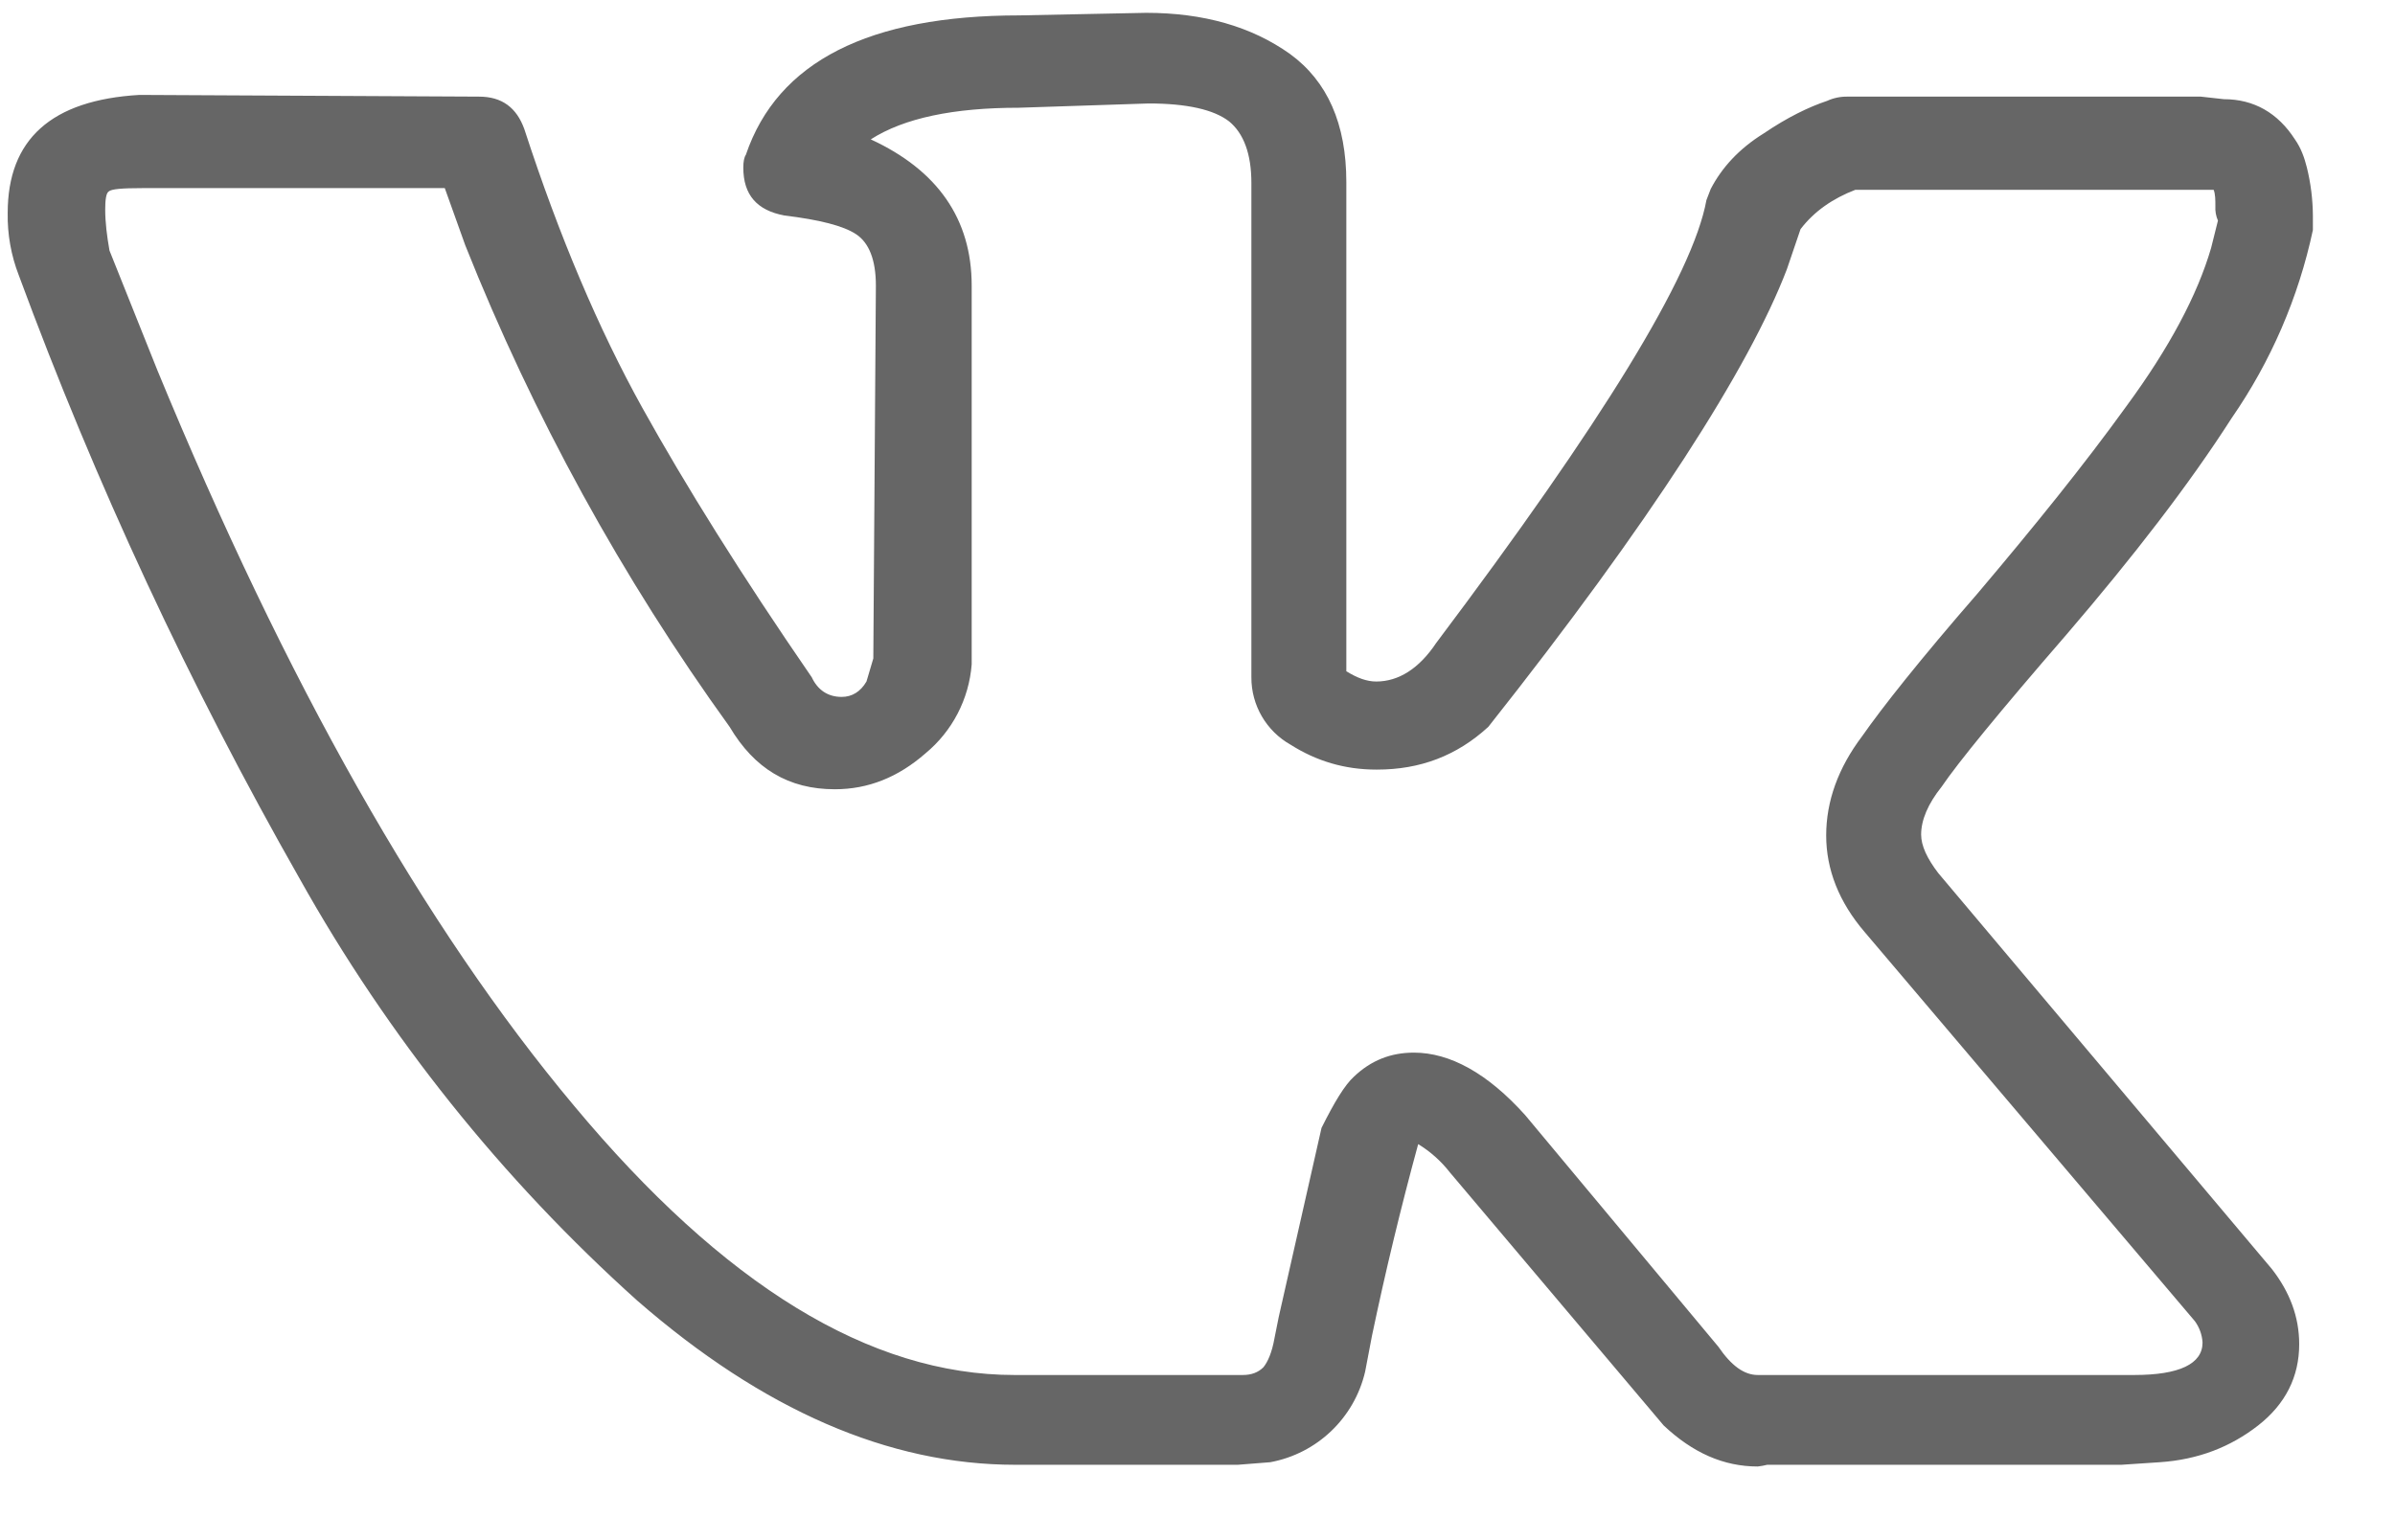
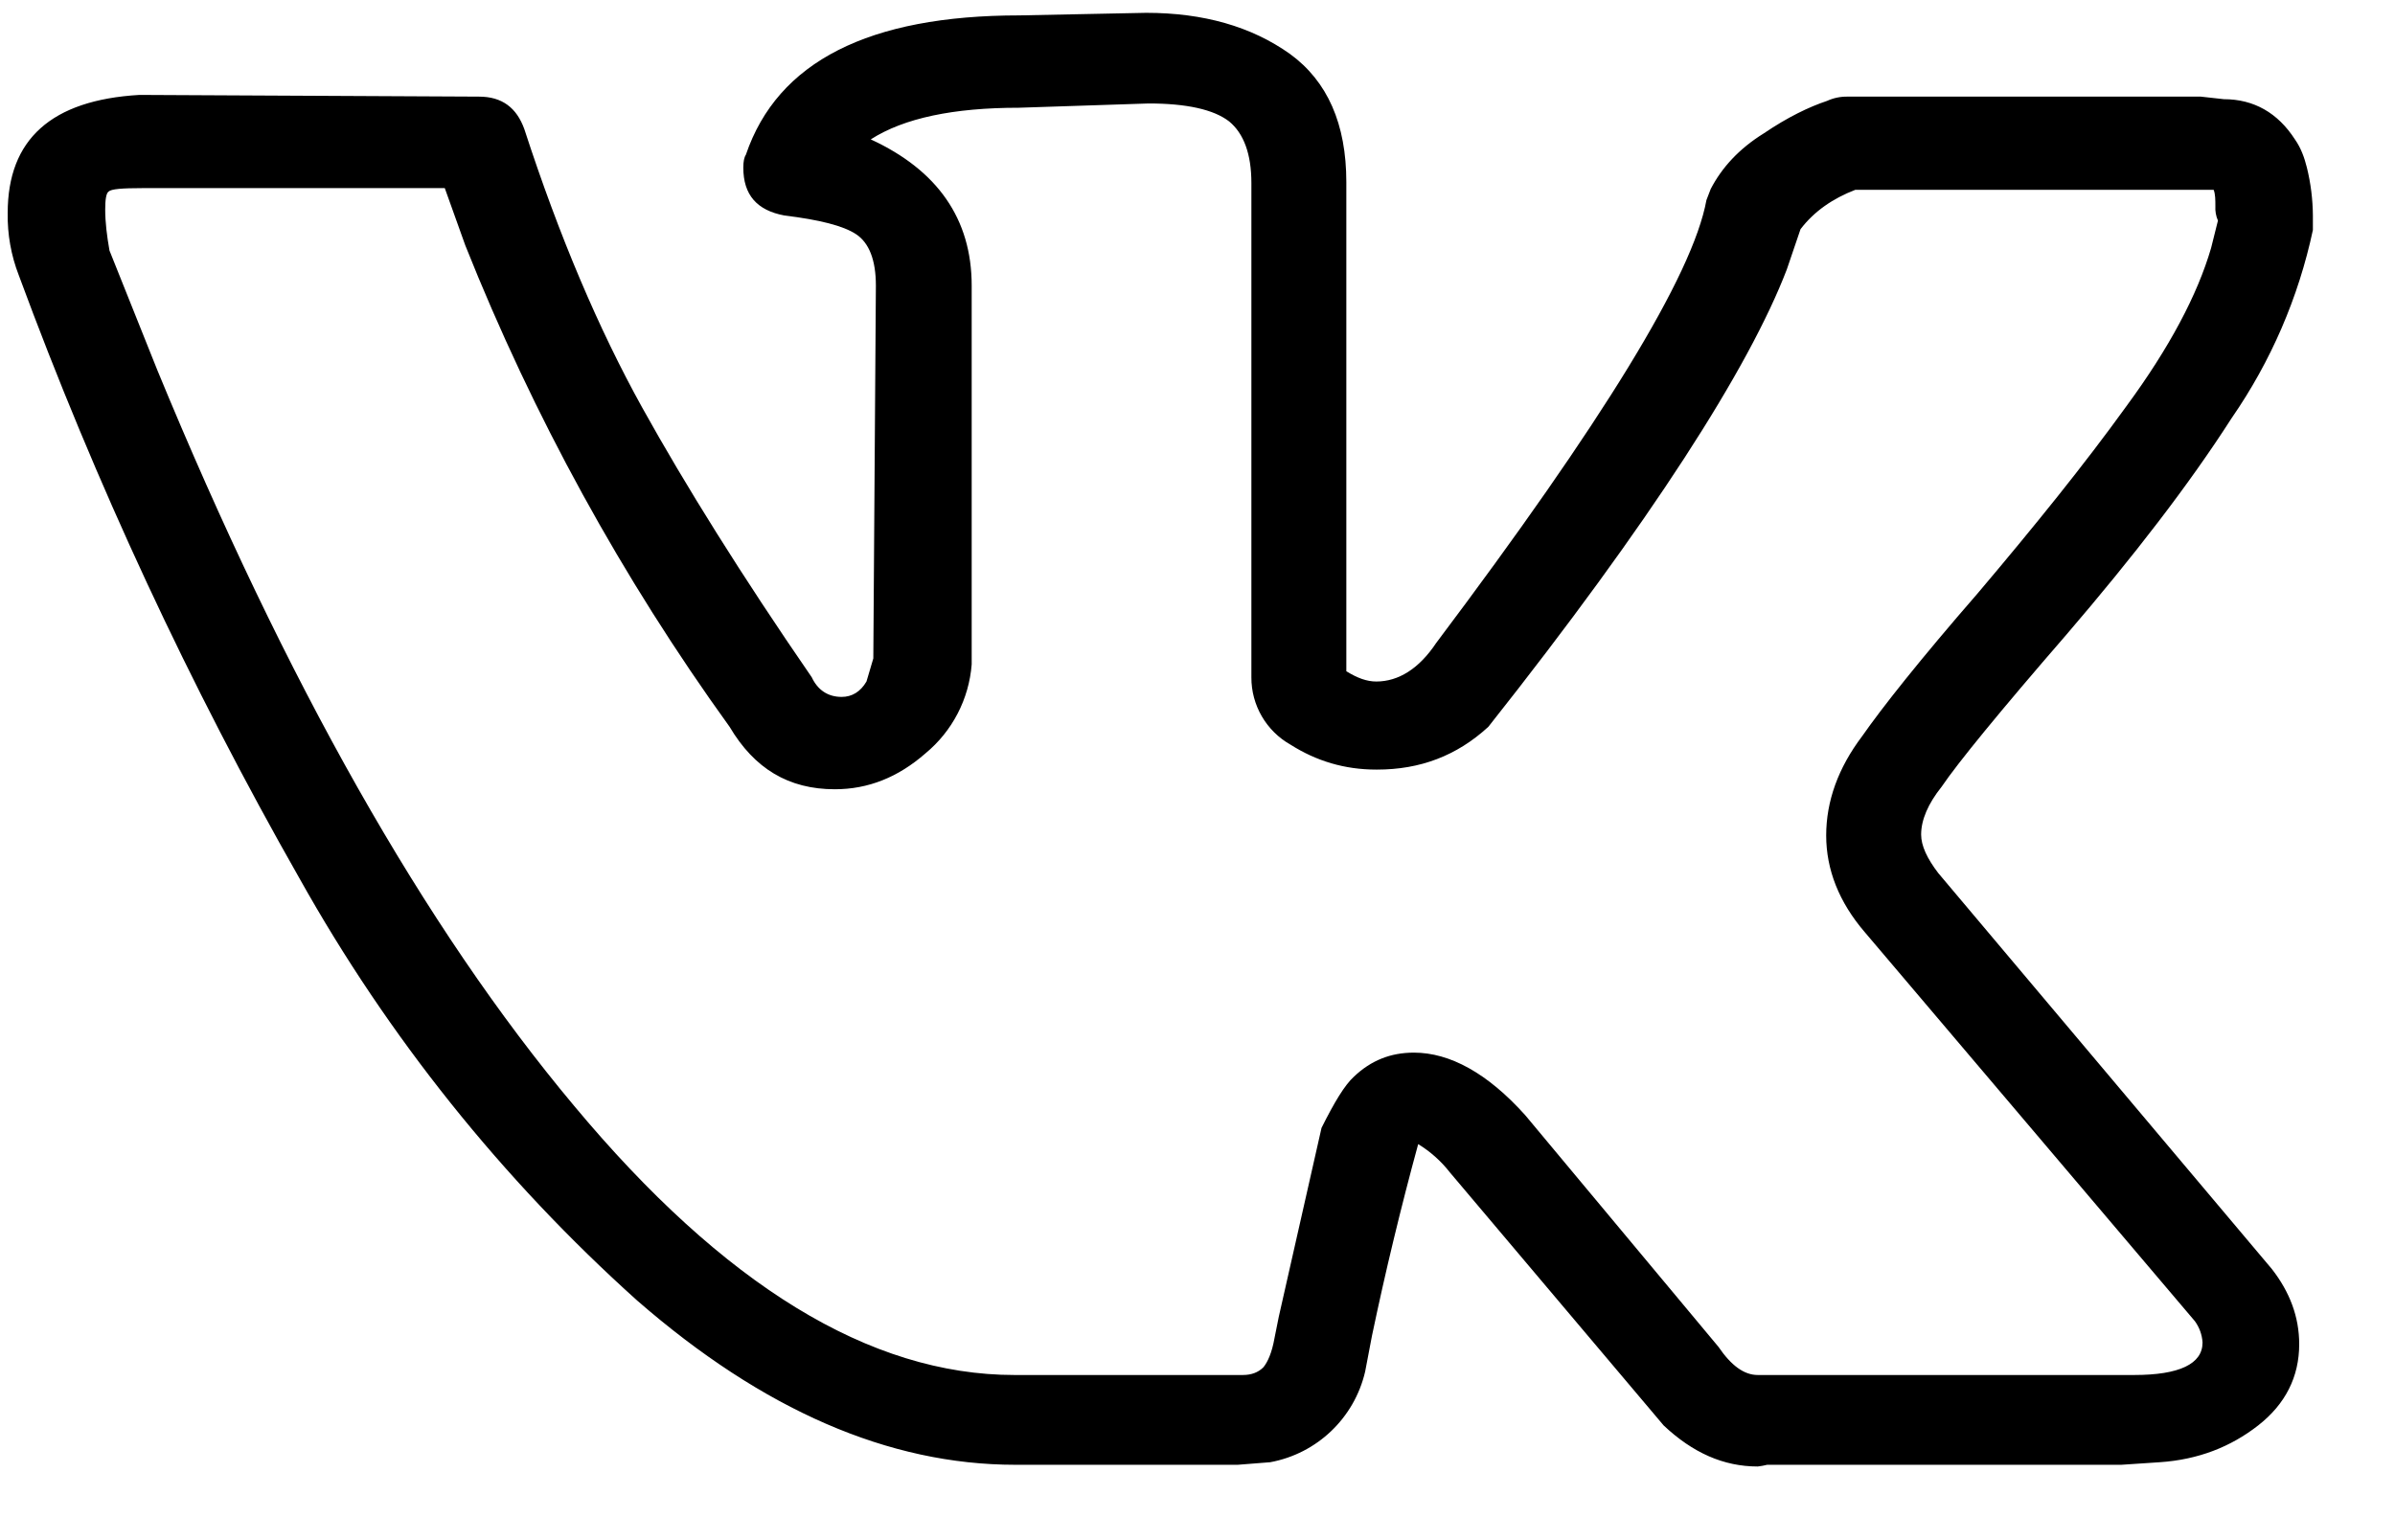
- <svg xmlns="http://www.w3.org/2000/svg" width="28" height="18" viewBox="0 0 28 18" fill="none">
-   <path stroke="none" d="M.09 2.49c0-.86.51-1.32 1.54-1.38l3.97.02c.27 0 .44.13.53.38.41 1.26.87 2.34 1.38 3.26.5.9 1.16 1.96 1.98 3.15.07.15.19.23.35.23.12 0 .22-.06.29-.18l.08-.27.03-4.36c0-.3-.08-.5-.23-.6-.15-.1-.43-.17-.84-.22-.32-.06-.48-.24-.48-.56 0-.07.01-.12.03-.15C9.09.72 10.16.18 11.92.18L13.4.15c.67 0 1.23.16 1.68.48.44.32.66.82.66 1.5v5.72c.13.08.24.12.35.12.26 0 .5-.15.7-.45 1.94-2.58 3-4.3 3.16-5.18l.05-.13c.13-.25.33-.47.62-.65.28-.19.53-.31.74-.38a.55.55 0 0 1 .24-.05h4.13l.27.03c.35 0 .63.16.83.47.07.1.11.21.14.33a2.42 2.42 0 0 1 .07.56v.17a6.1 6.1 0 0 1-.95 2.2c-.5.78-1.15 1.62-1.93 2.53-.78.9-1.27 1.5-1.46 1.78-.16.2-.24.39-.24.56 0 .13.07.28.2.45l3.9 4.63c.21.27.32.56.32.88 0 .38-.16.7-.48.95-.32.25-.7.4-1.15.43l-.45.03H20.66a.86.86 0 0 1-.11.02c-.4 0-.76-.16-1.1-.48l-2.5-2.96a1.38 1.38 0 0 0-.37-.33 38.47 38.47 0 0 0-.54 2.24l-.08.42a1.4 1.4 0 0 1-1.11 1.06l-.38.03h-2.6c-1.48 0-2.95-.64-4.42-1.92a19.3 19.3 0 0 1-3.95-4.94A47.52 47.52 0 0 1 .22 3.22a1.92 1.92 0 0 1-.13-.73Zm16 6.51c-.37 0-.7-.1-1-.29a.9.9 0 0 1-.46-.79V2.14c0-.34-.09-.58-.26-.72-.18-.14-.5-.21-.94-.21l-1.52.05c-.76 0-1.34.12-1.73.37.78.36 1.18.93 1.18 1.71v4.43a1.5 1.5 0 0 1-.54 1.04c-.32.28-.67.42-1.06.42-.54 0-.94-.24-1.23-.73a26.16 26.16 0 0 1-3.09-5.63L5.2 2.2 1.66 2.2c-.23 0-.36.01-.39.04-.03.02-.04.1-.04.21 0 .15.02.31.05.48l.56 1.4c1.5 3.64 3.12 6.51 4.87 8.6 1.75 2.1 3.46 3.15 5.15 3.15h2.67c.1 0 .18-.03.24-.09.05-.06.1-.17.13-.34l.05-.25.5-2.21c.15-.3.27-.5.38-.6.2-.19.43-.28.7-.28.42 0 .86.24 1.3.73l2.26 2.71c.15.22.3.33.46.33h4.4c.53 0 .8-.13.8-.38a.47.47 0 0 0-.09-.25L21.8 10.9c-.3-.35-.45-.73-.45-1.13 0-.4.14-.79.42-1.16.23-.33.68-.9 1.35-1.67.66-.78 1.25-1.51 1.74-2.19.5-.68.83-1.3.99-1.85l.08-.32a.37.37 0 0 1-.03-.17c0-.07 0-.14-.02-.19h-4.19c-.26.1-.48.25-.64.46l-.16.47C20.45 4.3 19.3 6.1 17.4 8.5c-.37.34-.8.5-1.3.5Z" fill="#666" />
+ <svg xmlns="http://www.w3.org/2000/svg" width="28" height="18" viewBox="0 0 28 18">
+   <path stroke="none" fill="inherit" d="M.09 2.49c0-.86.51-1.32 1.54-1.38l3.97.02c.27 0 .44.13.53.38.41 1.26.87 2.34 1.38 3.26.5.9 1.16 1.96 1.98 3.15.07.15.19.23.35.23.12 0 .22-.06.29-.18l.08-.27.03-4.36c0-.3-.08-.5-.23-.6-.15-.1-.43-.17-.84-.22-.32-.06-.48-.24-.48-.56 0-.07.01-.12.03-.15C9.09.72 10.16.18 11.92.18L13.4.15c.67 0 1.23.16 1.68.48.44.32.66.82.66 1.5v5.72c.13.08.24.12.35.12.26 0 .5-.15.7-.45 1.94-2.58 3-4.3 3.16-5.18l.05-.13c.13-.25.33-.47.62-.65.28-.19.53-.31.74-.38a.55.55 0 0 1 .24-.05h4.13l.27.03c.35 0 .63.16.83.47.07.1.11.21.14.33a2.42 2.42 0 0 1 .07.56v.17a6.1 6.1 0 0 1-.95 2.2c-.5.78-1.15 1.62-1.93 2.53-.78.9-1.27 1.5-1.46 1.78-.16.2-.24.39-.24.56 0 .13.07.28.2.45l3.9 4.63c.21.27.32.56.32.88 0 .38-.16.7-.48.95-.32.25-.7.4-1.15.43l-.45.03H20.66a.86.86 0 0 1-.11.02c-.4 0-.76-.16-1.1-.48l-2.5-2.96a1.38 1.38 0 0 0-.37-.33 38.47 38.47 0 0 0-.54 2.24l-.08.42a1.4 1.4 0 0 1-1.11 1.06l-.38.03h-2.6c-1.48 0-2.95-.64-4.42-1.92a19.3 19.3 0 0 1-3.95-4.94A47.52 47.52 0 0 1 .22 3.22a1.92 1.92 0 0 1-.13-.73Zm16 6.51c-.37 0-.7-.1-1-.29a.9.9 0 0 1-.46-.79V2.14c0-.34-.09-.58-.26-.72-.18-.14-.5-.21-.94-.21l-1.52.05c-.76 0-1.34.12-1.73.37.78.36 1.18.93 1.18 1.71v4.43a1.5 1.5 0 0 1-.54 1.04c-.32.28-.67.42-1.06.42-.54 0-.94-.24-1.23-.73a26.16 26.16 0 0 1-3.09-5.63L5.2 2.2 1.66 2.2c-.23 0-.36.01-.39.04-.03.02-.04.1-.04.21 0 .15.02.31.05.48l.56 1.4c1.5 3.64 3.12 6.51 4.87 8.6 1.75 2.1 3.46 3.15 5.15 3.15h2.67c.1 0 .18-.03.24-.09.05-.06.1-.17.13-.34l.05-.25.5-2.21c.15-.3.27-.5.38-.6.2-.19.43-.28.7-.28.42 0 .86.24 1.3.73l2.26 2.71c.15.22.3.33.46.33h4.4c.53 0 .8-.13.8-.38a.47.47 0 0 0-.09-.25L21.8 10.9c-.3-.35-.45-.73-.45-1.13 0-.4.14-.79.42-1.16.23-.33.68-.9 1.35-1.67.66-.78 1.25-1.51 1.74-2.19.5-.68.83-1.3.99-1.85l.08-.32a.37.37 0 0 1-.03-.17c0-.07 0-.14-.02-.19h-4.19c-.26.1-.48.25-.64.46l-.16.47C20.45 4.3 19.3 6.1 17.4 8.5c-.37.34-.8.5-1.3.5Z" />
</svg>
